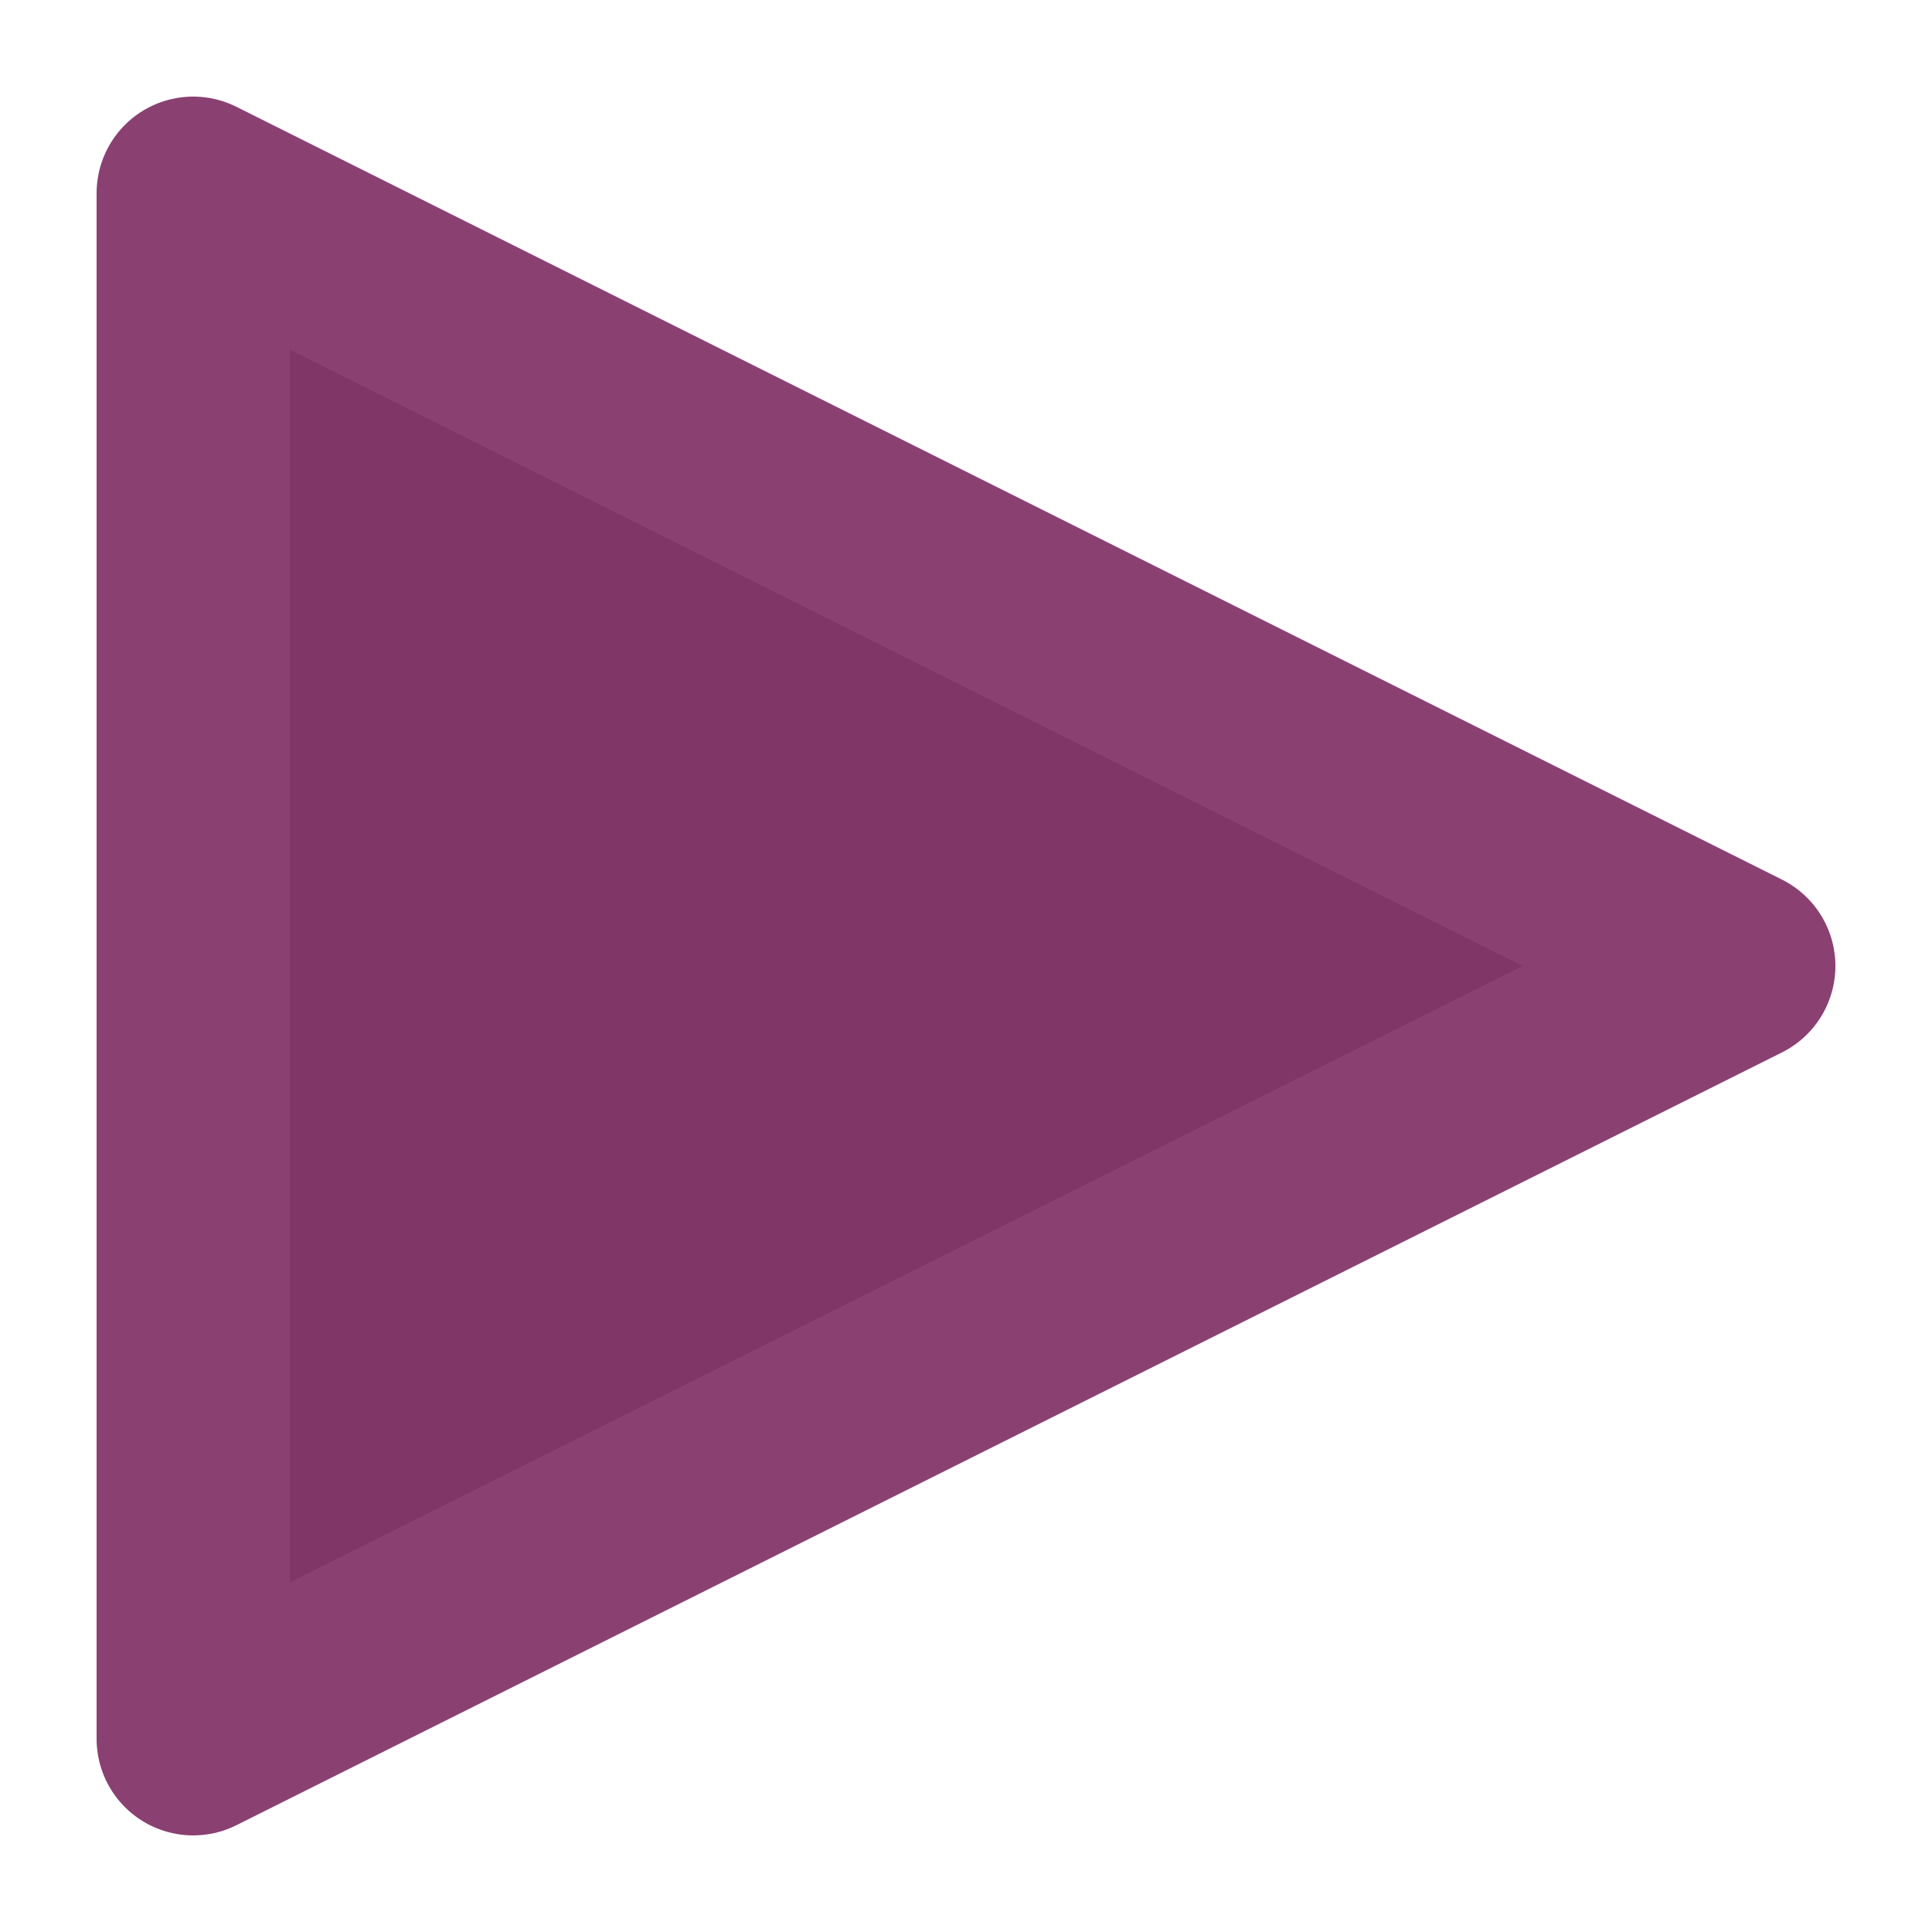
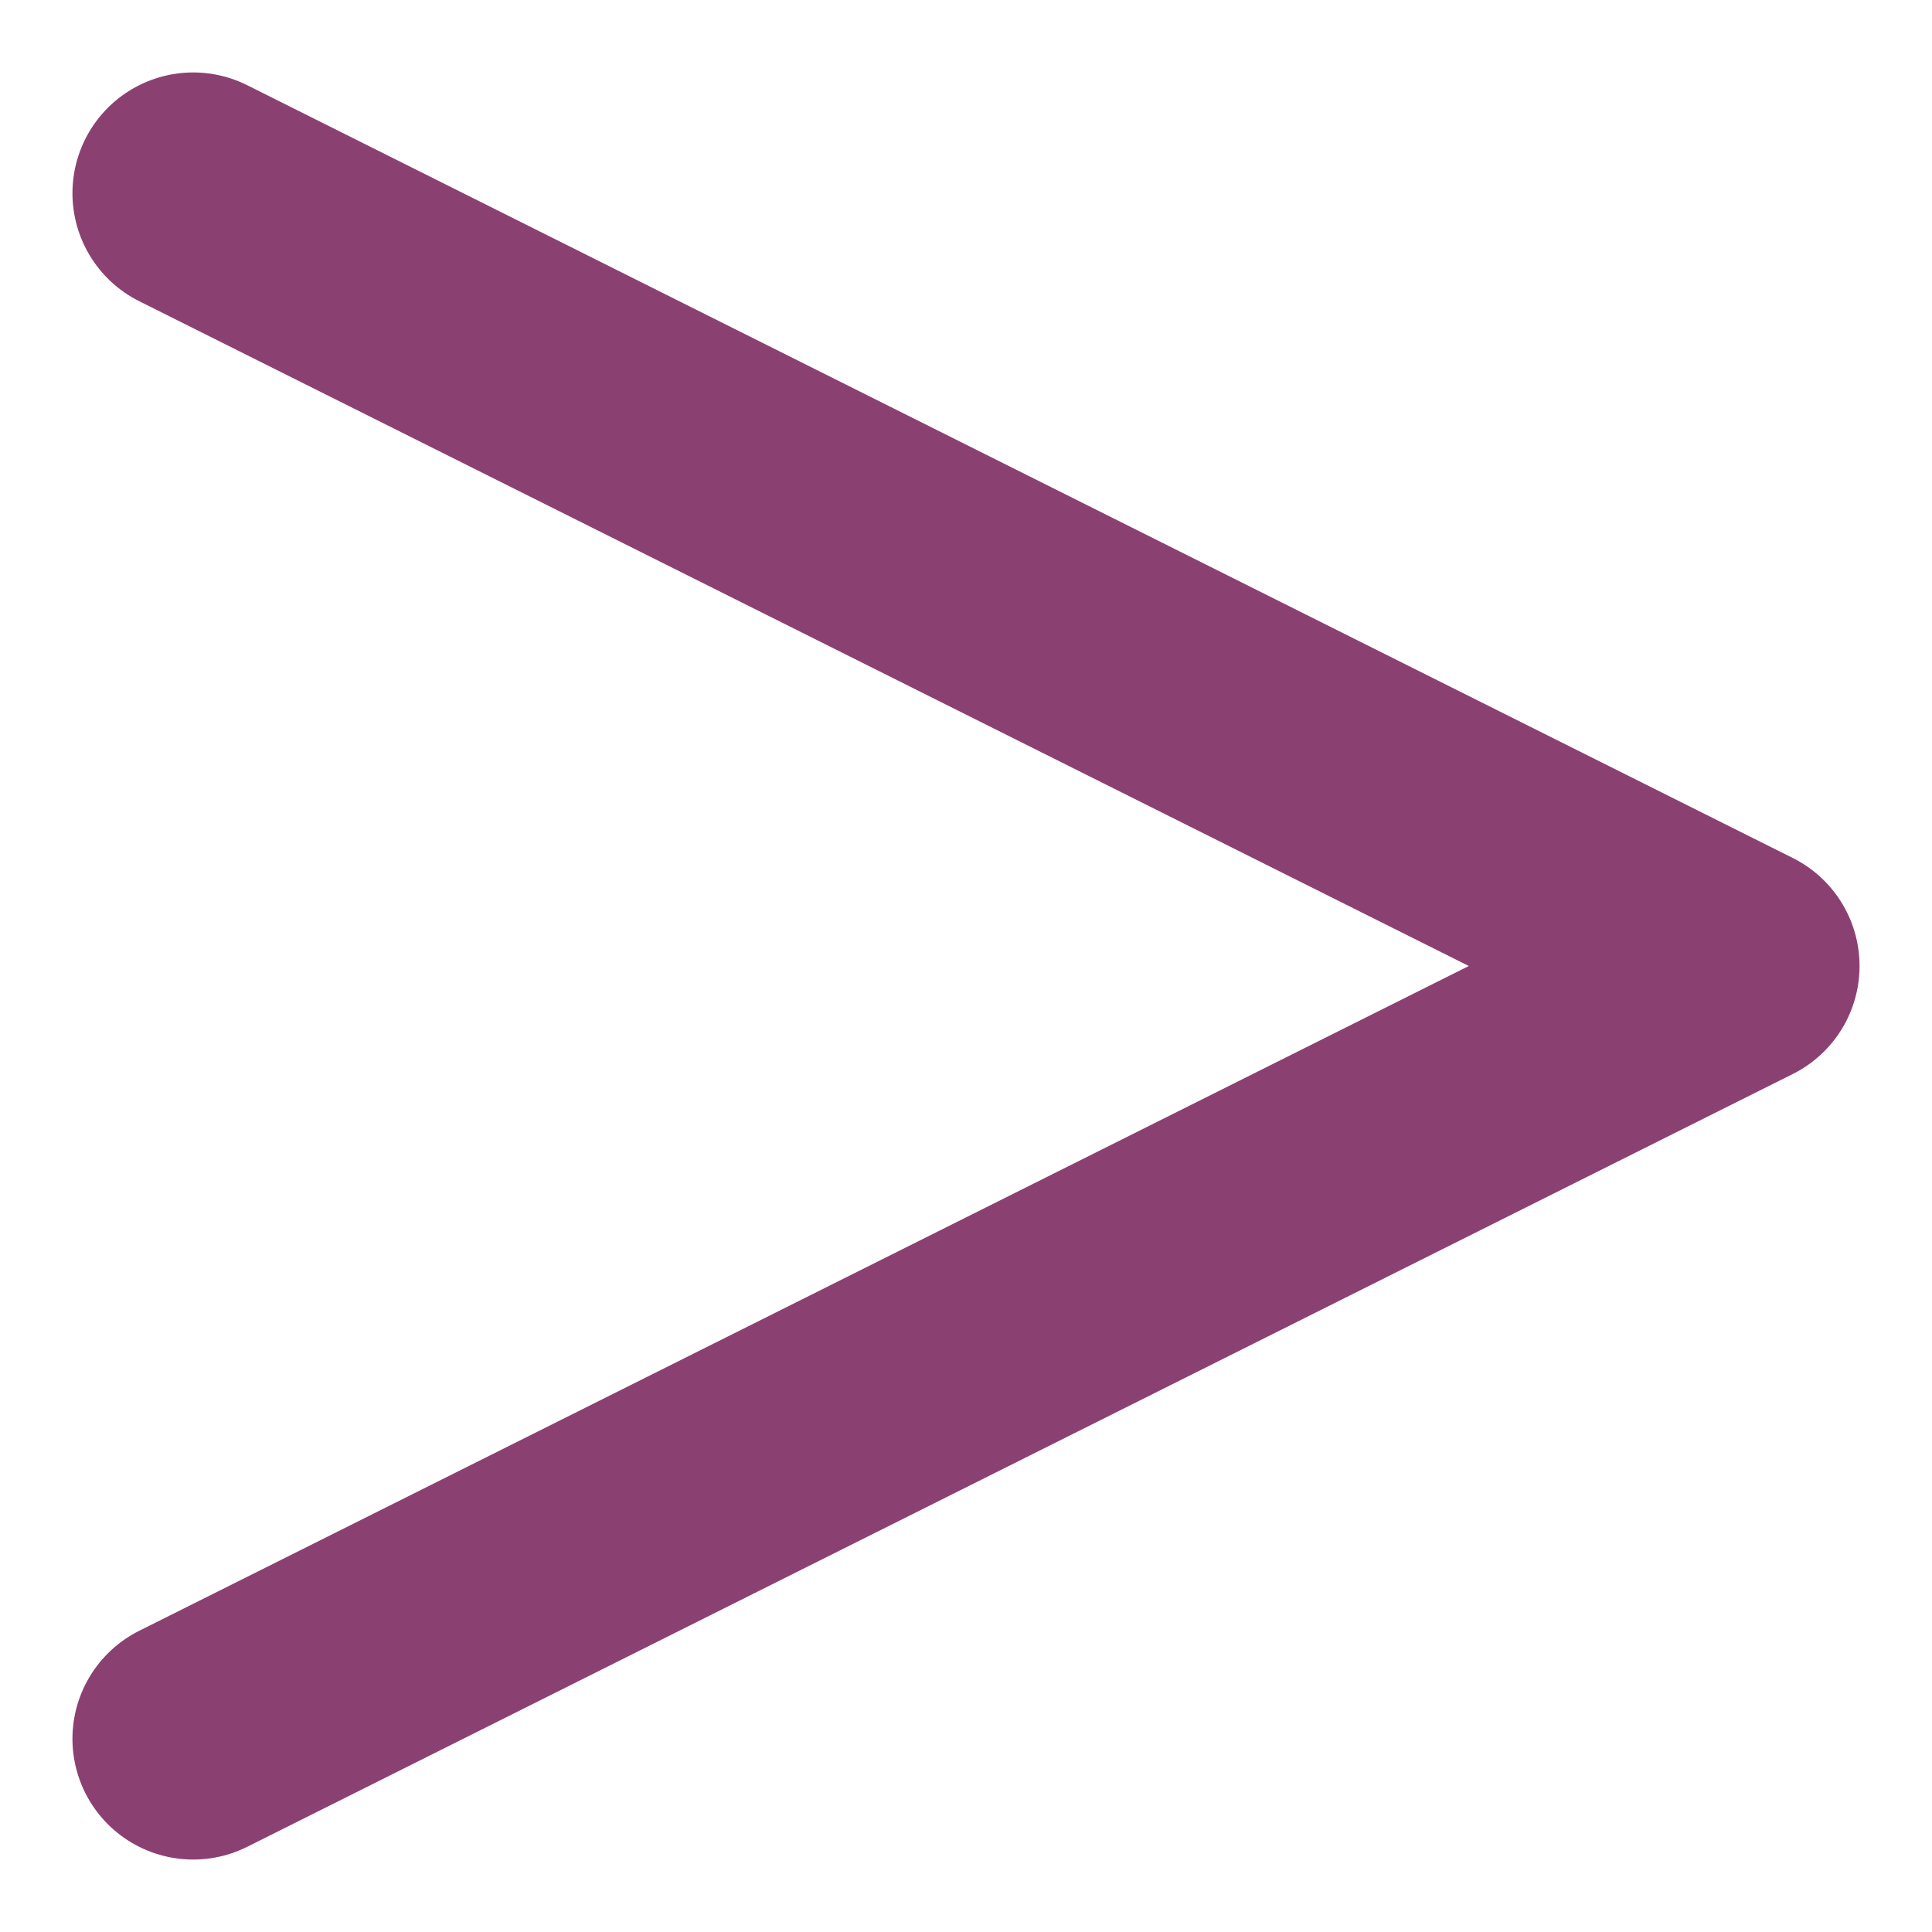
<svg xmlns="http://www.w3.org/2000/svg" version="1.1" width="20" height="20">
-   <g fill="rgb(129, 54, 104)" stroke="rgb(139, 64, 114)" stroke-linejoin="round" stroke-width="2">
-     <polygon points="18,10 2,2 2,18" />
+   <g fill="none" stroke="rgb(139, 64, 114)" stroke-linecap="round" stroke-linejoin="round" stroke-width="2.5">
+     <path d="M2,2 L18,10 L2,18" />
  </g>
</svg>
